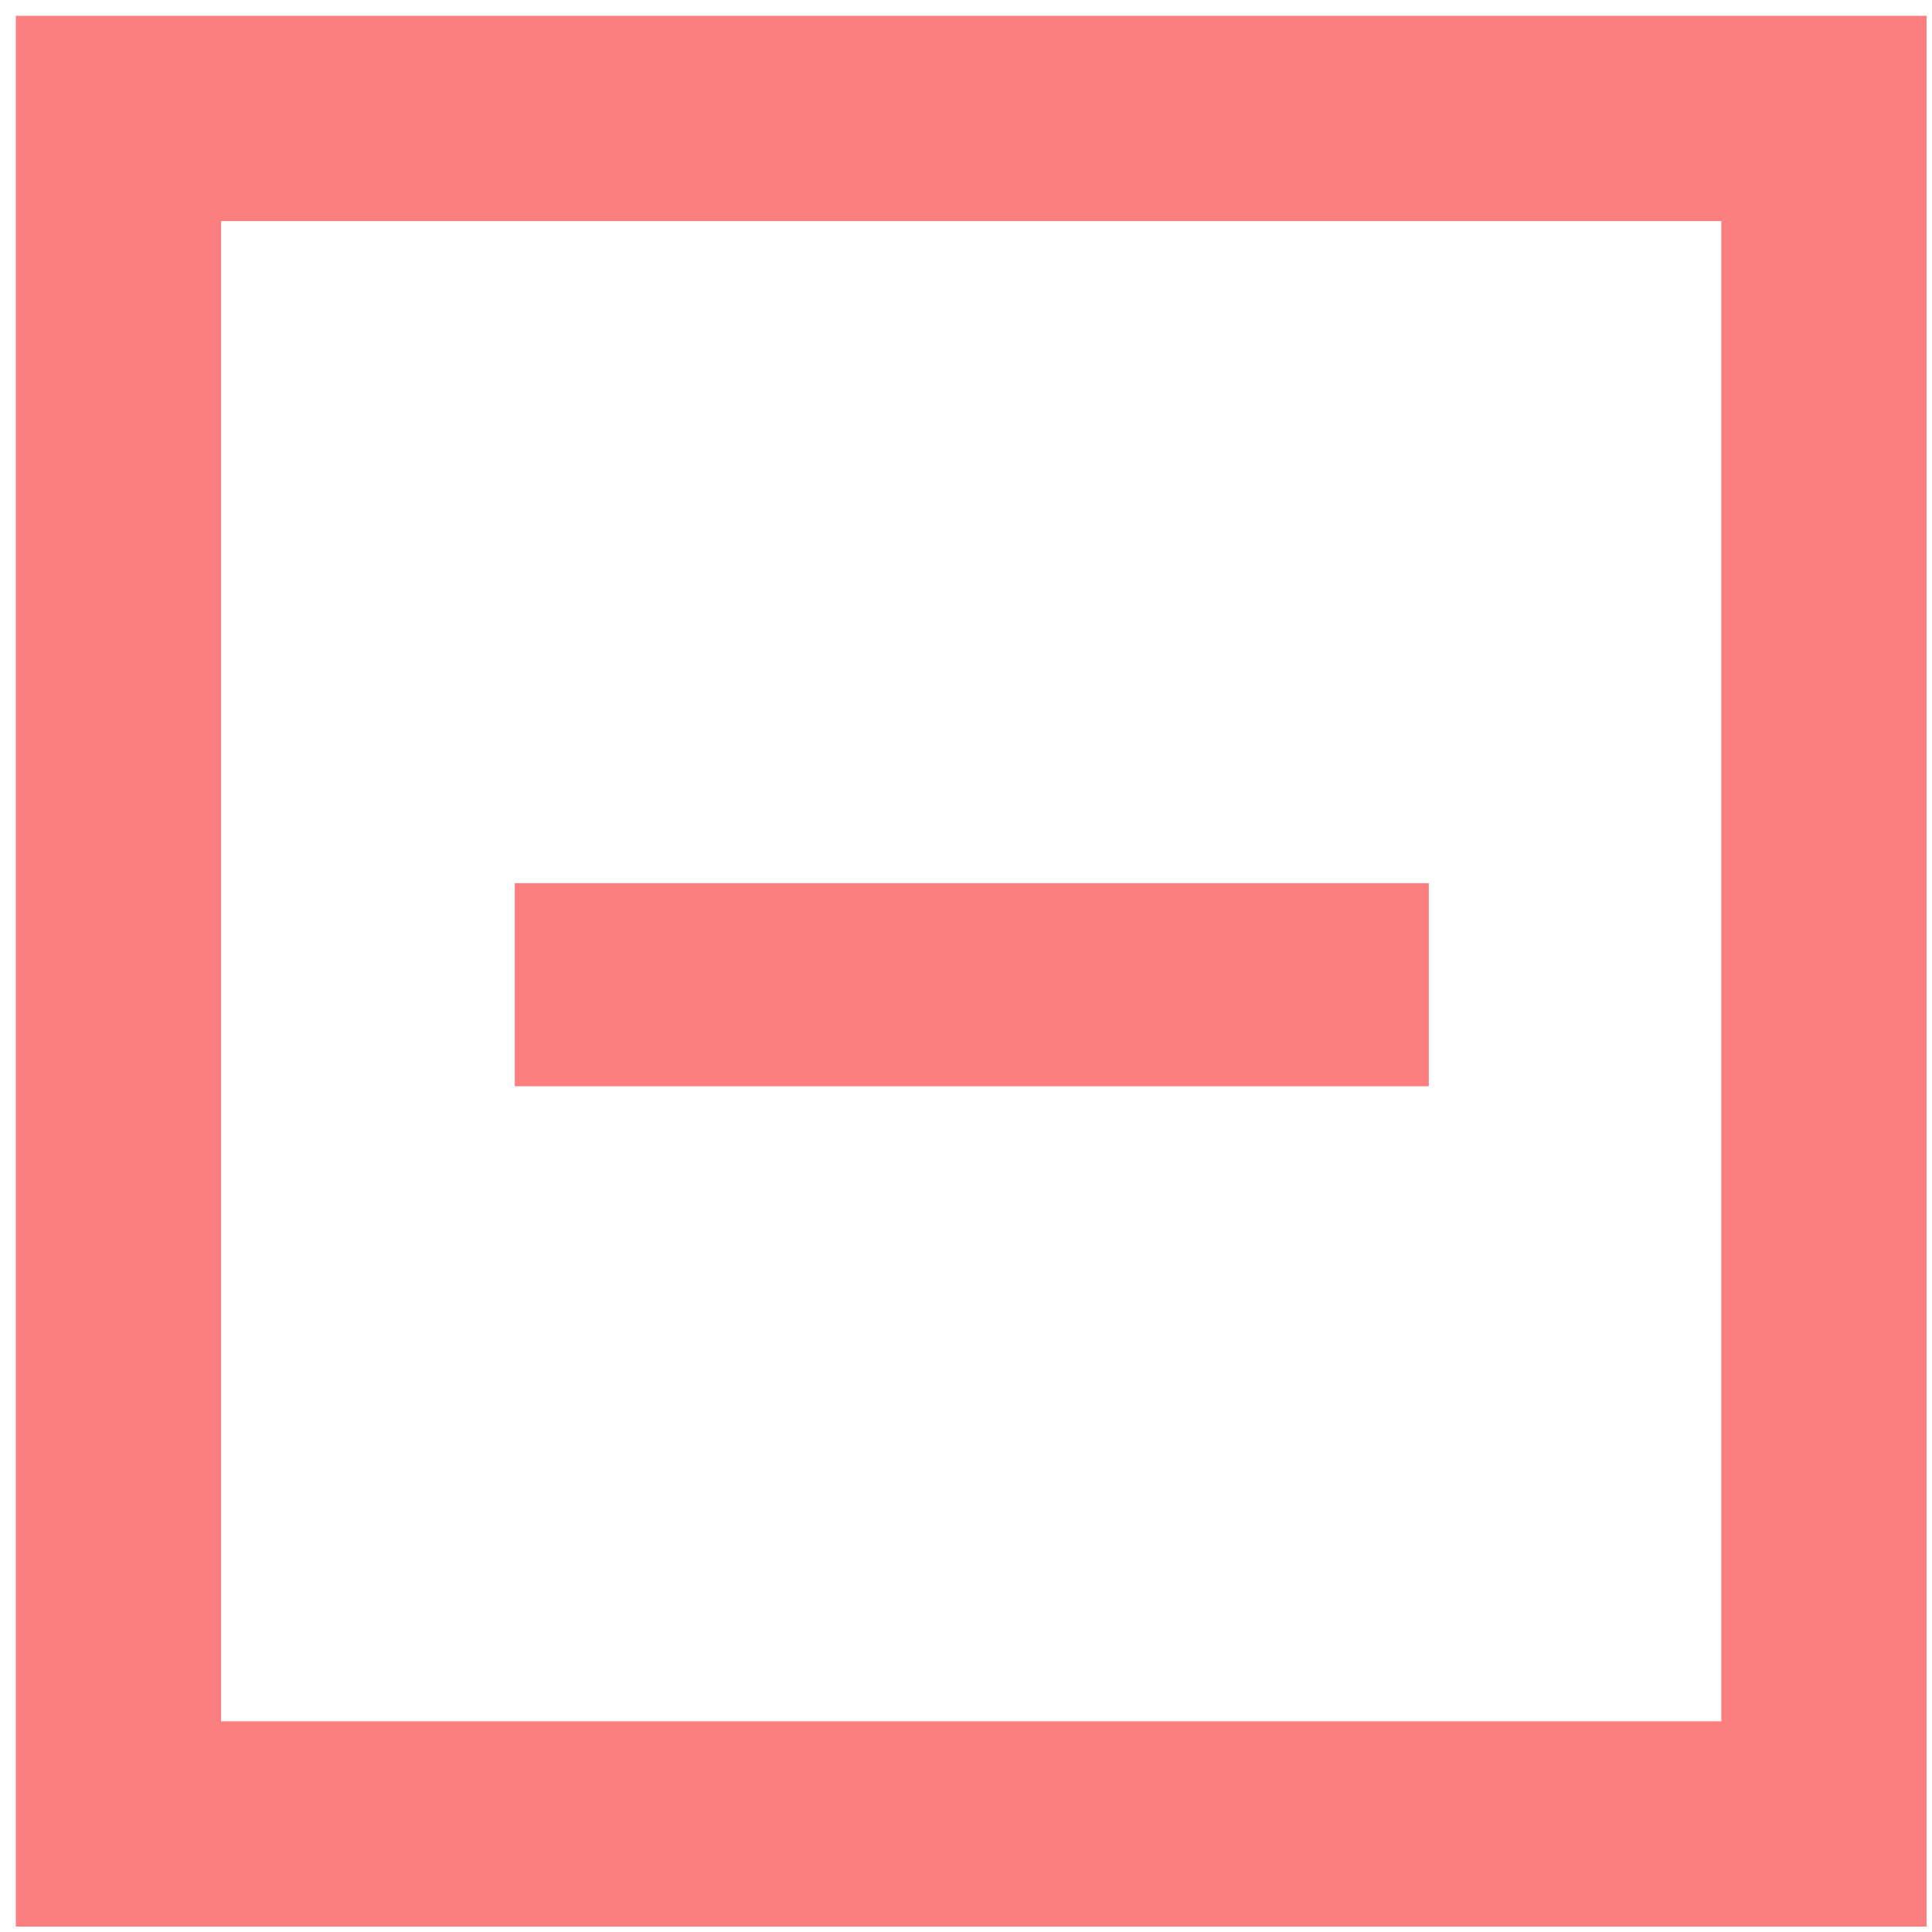
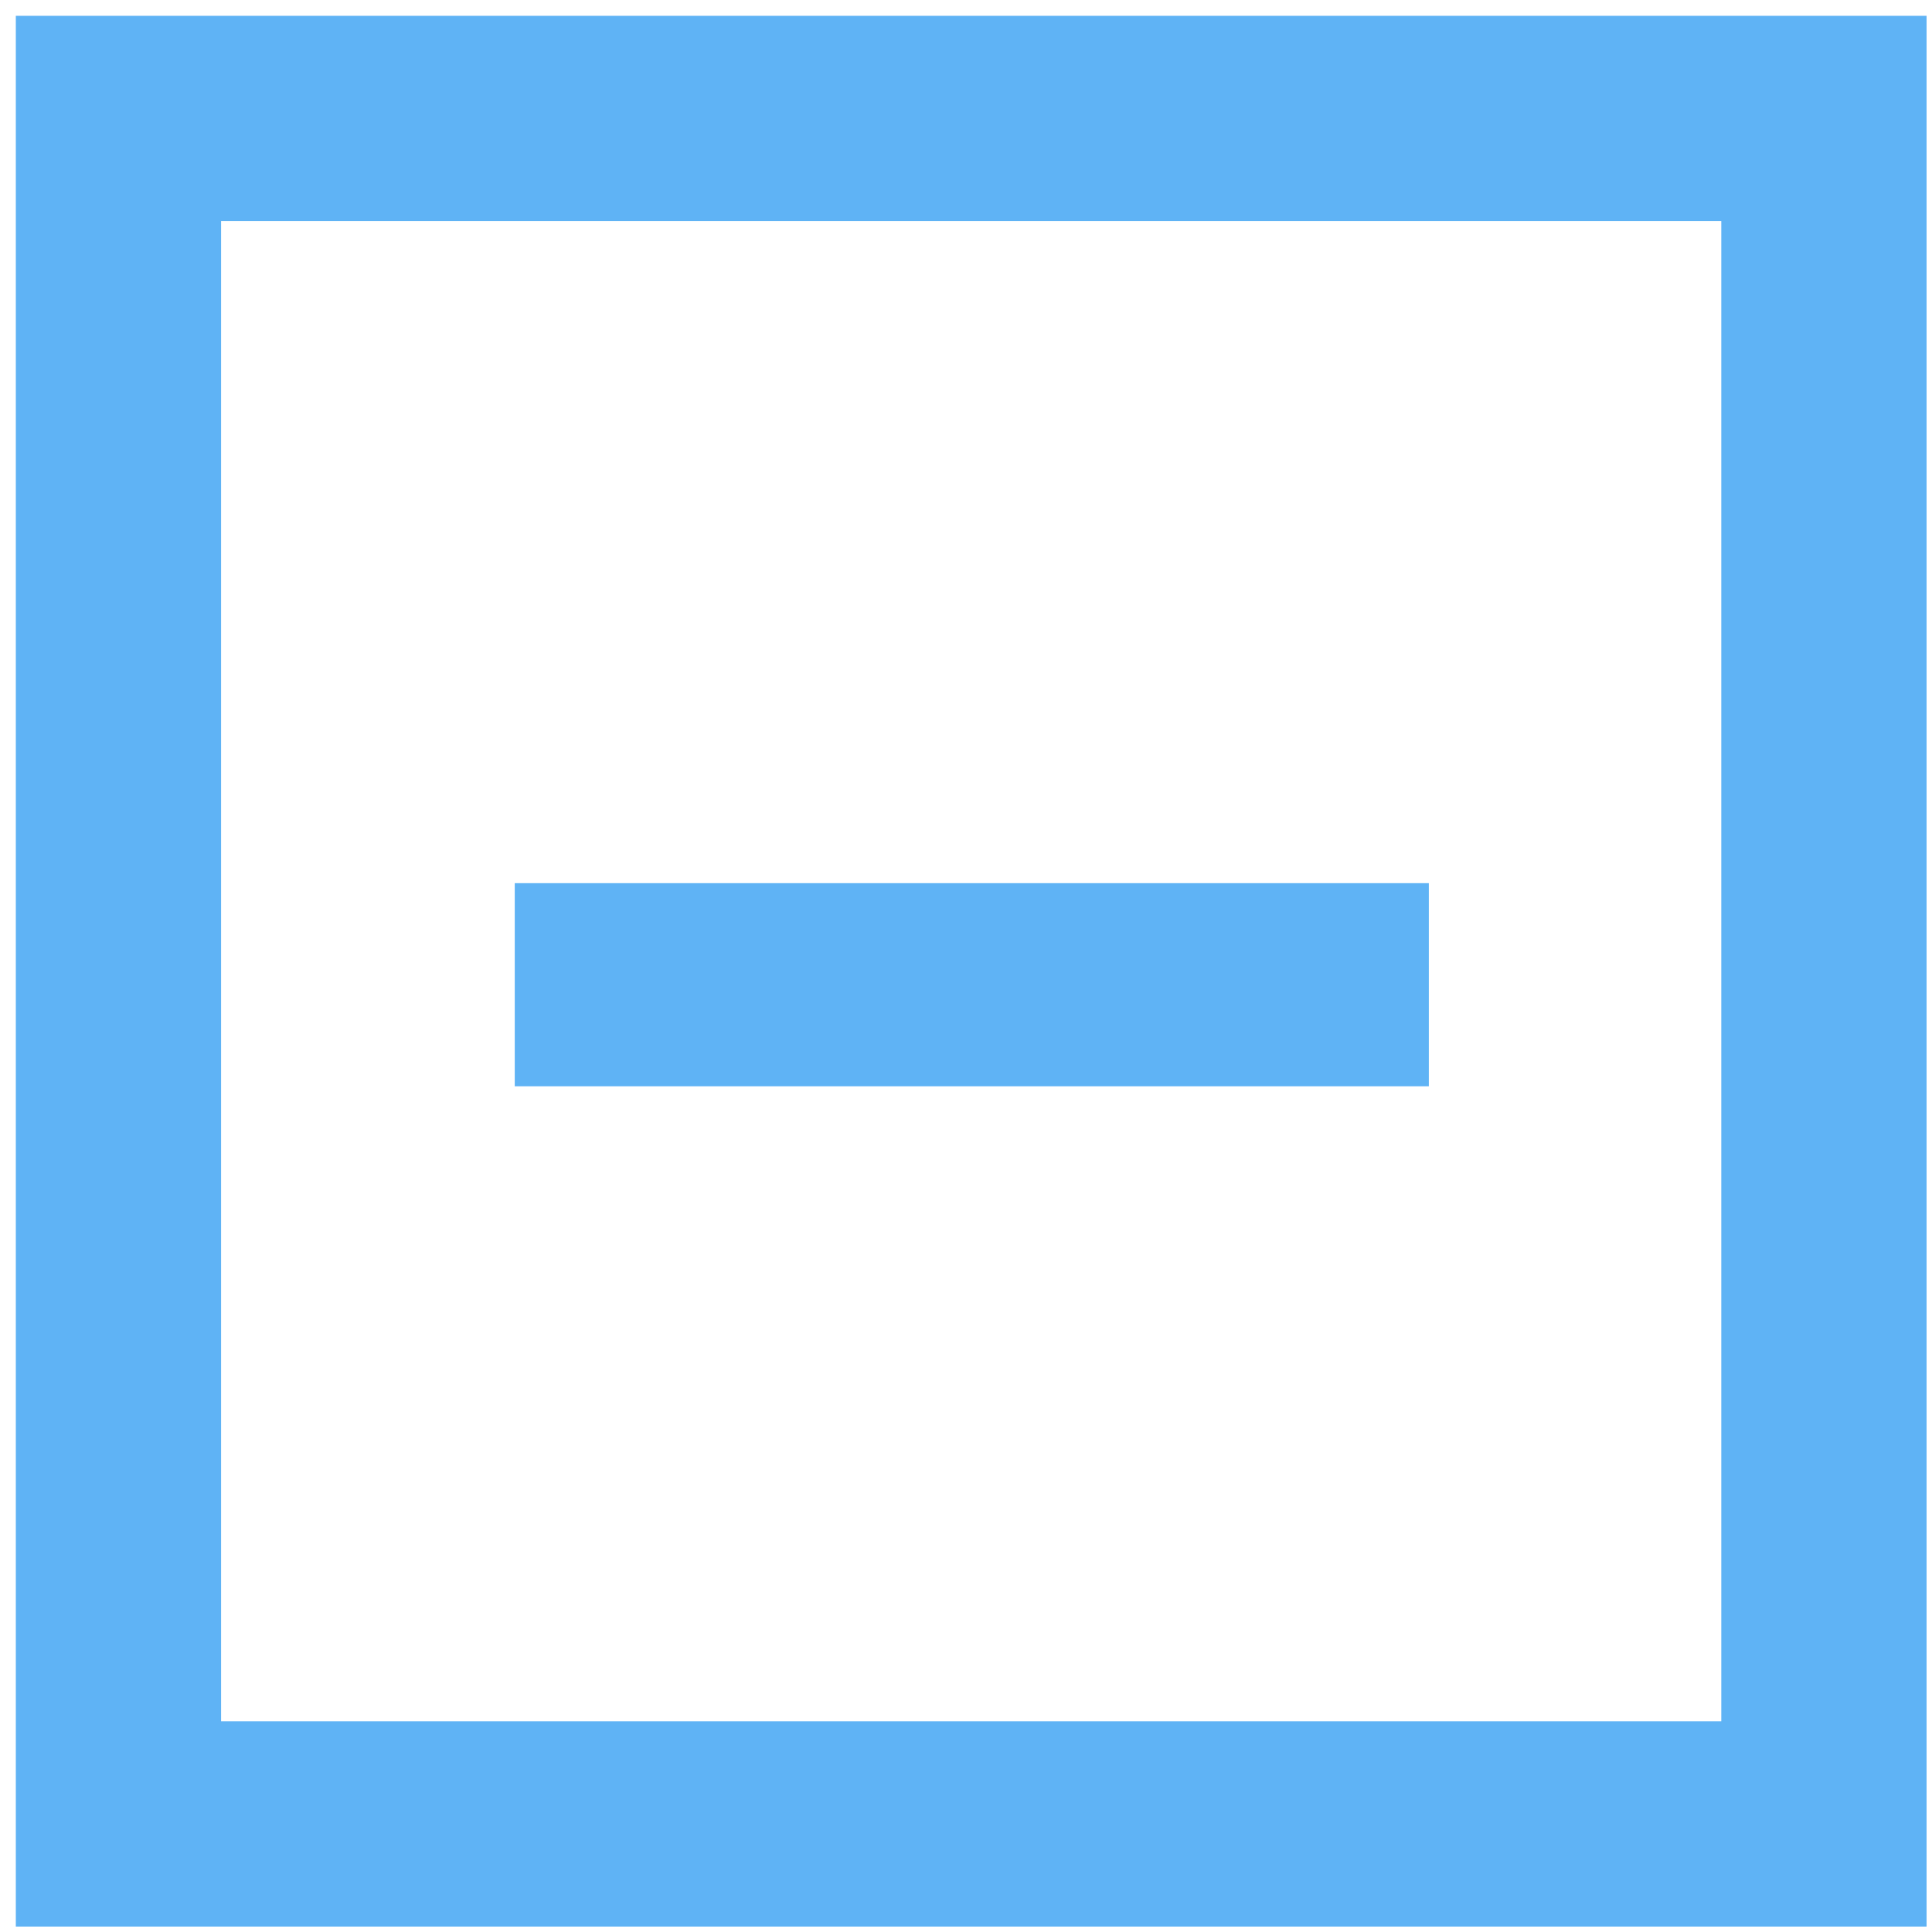
<svg xmlns="http://www.w3.org/2000/svg" width="16" height="16" version="1.1" viewBox="0 0 16 16" id="svg2" xml:space="preserve">
  <defs id="defs10">
    <linearGradient id="linearGradient5133" gradientUnits="userSpaceOnUse" x1="8.353" x2="8.353" y1="8.303" y2="12.262">
      <stop offset="0.222" stop-color="#5fb2ff" id="stop5129" style="stop-color:#774343;stop-opacity:1;" />
      <stop offset="1" stop-color="#a2d2ff" id="stop5131" style="stop-color:#874949;stop-opacity:0;" />
    </linearGradient>
    <linearGradient id="linearGradient5117" gradientUnits="userSpaceOnUse" x1="8.353" x2="8.353" y1="8.303" y2="12.262">
      <stop offset="0.335" stop-color="#5fb2ff" id="stop5113" style="stop-color:#654444;stop-opacity:1;" />
      <stop offset="1" stop-color="#a2d2ff" id="stop5115" style="stop-color:#472323;stop-opacity:0;" />
    </linearGradient>
    <linearGradient id="linearGradient986" gradientUnits="userSpaceOnUse" x1="8.353" x2="8.353" y1="8.303" y2="12.262">
      <stop offset="0.335" stop-color="#5fb2ff" id="stop982" style="stop-color:#ffa7a7;stop-opacity:1;" />
      <stop offset="1" stop-color="#a2d2ff" id="stop984" style="stop-color:#fc7f7f;stop-opacity:1;" />
    </linearGradient>
  </defs>
-   <path id="rect913" style="fill:#fc7f7f;fill-opacity:1;stroke-width:3.173;stroke-linecap:round;paint-order:stroke fill markers" d="M 4.263,7.314 V 8.996 H 11.833 V 7.314 Z" />
-   <rect style="fill:none;fill-opacity:1;stroke:#fc7f7f;stroke-width:1.7;stroke-linecap:round;stroke-dasharray:none;stroke-opacity:1;paint-order:stroke fill markers" id="rect3461" width="14.124" height="14.124" x="0.981" y="0.981" />
+   <path id="rect913" style="fill:#5fb3f5;fill-opacity:1;stroke-width:3.173;stroke-linecap:round;paint-order:stroke fill markers" d="M 4.263,7.314 V 8.996 H 11.833 V 7.314 Z" />
+   <rect style="fill:none;fill-opacity:1;stroke:#5fb3f5;stroke-width:1.7;stroke-linecap:round;stroke-dasharray:none;stroke-opacity:1;paint-order:stroke fill markers" id="rect3461" width="14.124" height="14.124" x="0.981" y="0.981" />
</svg>
